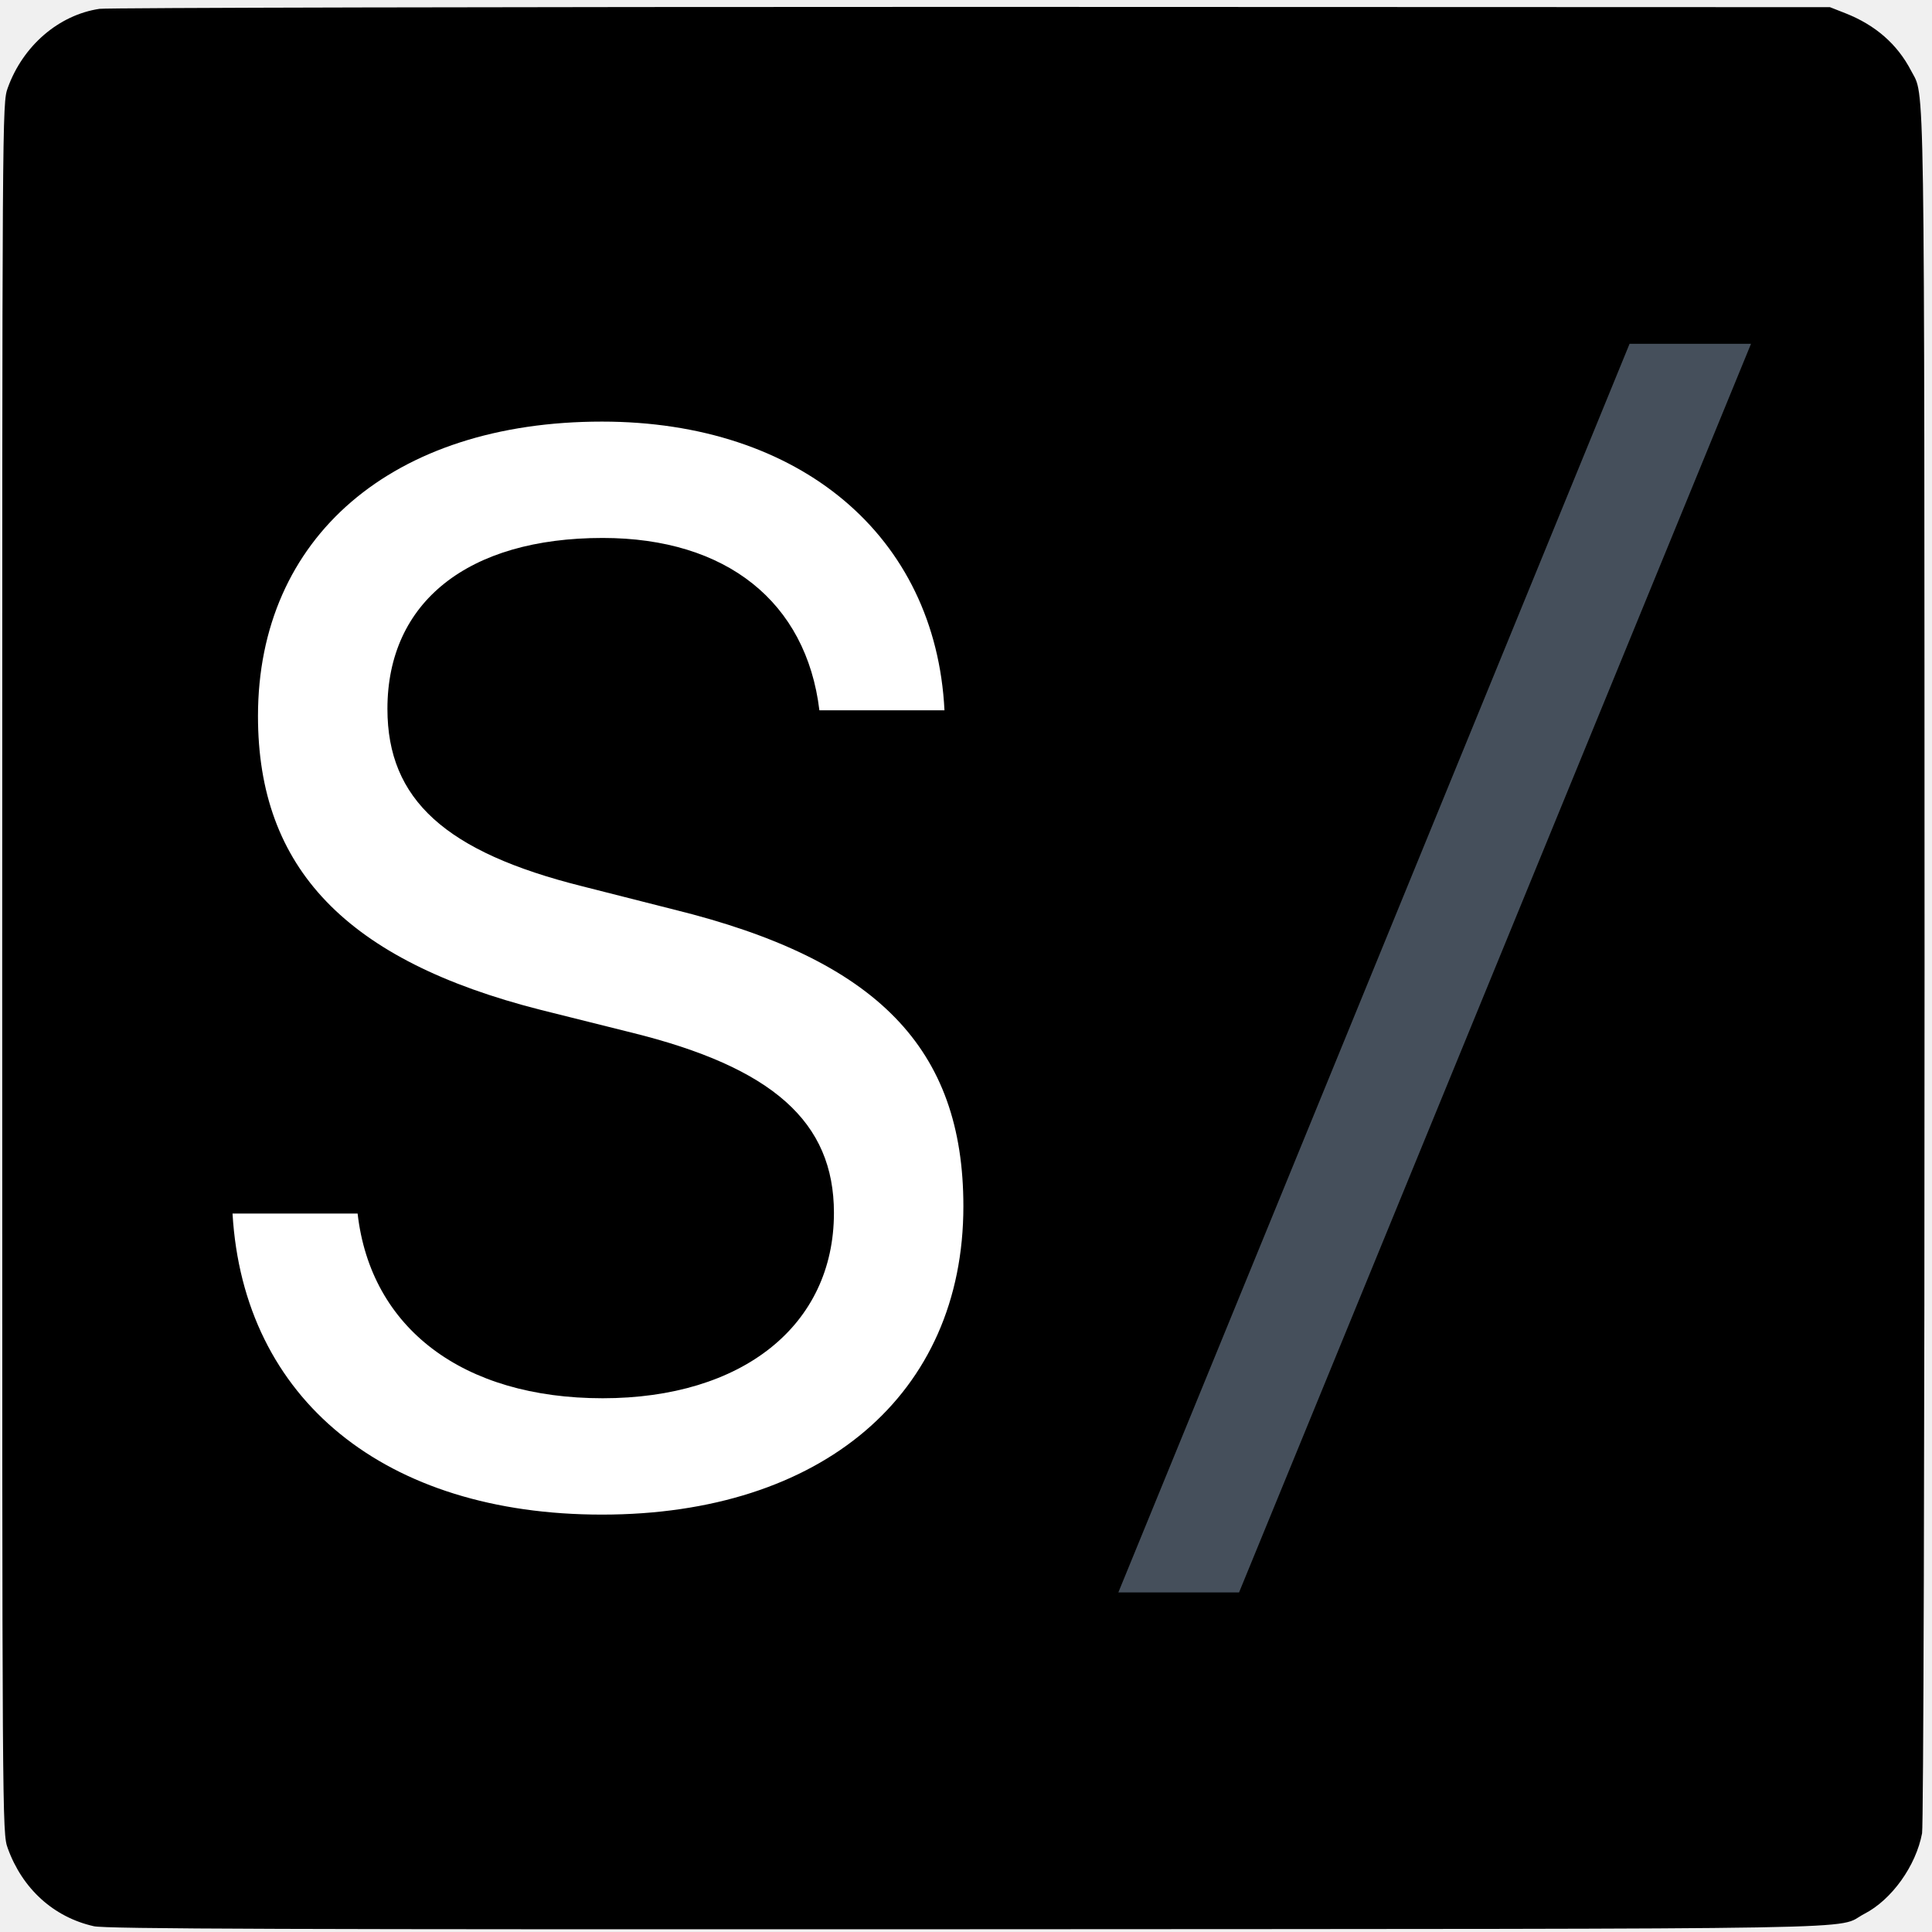
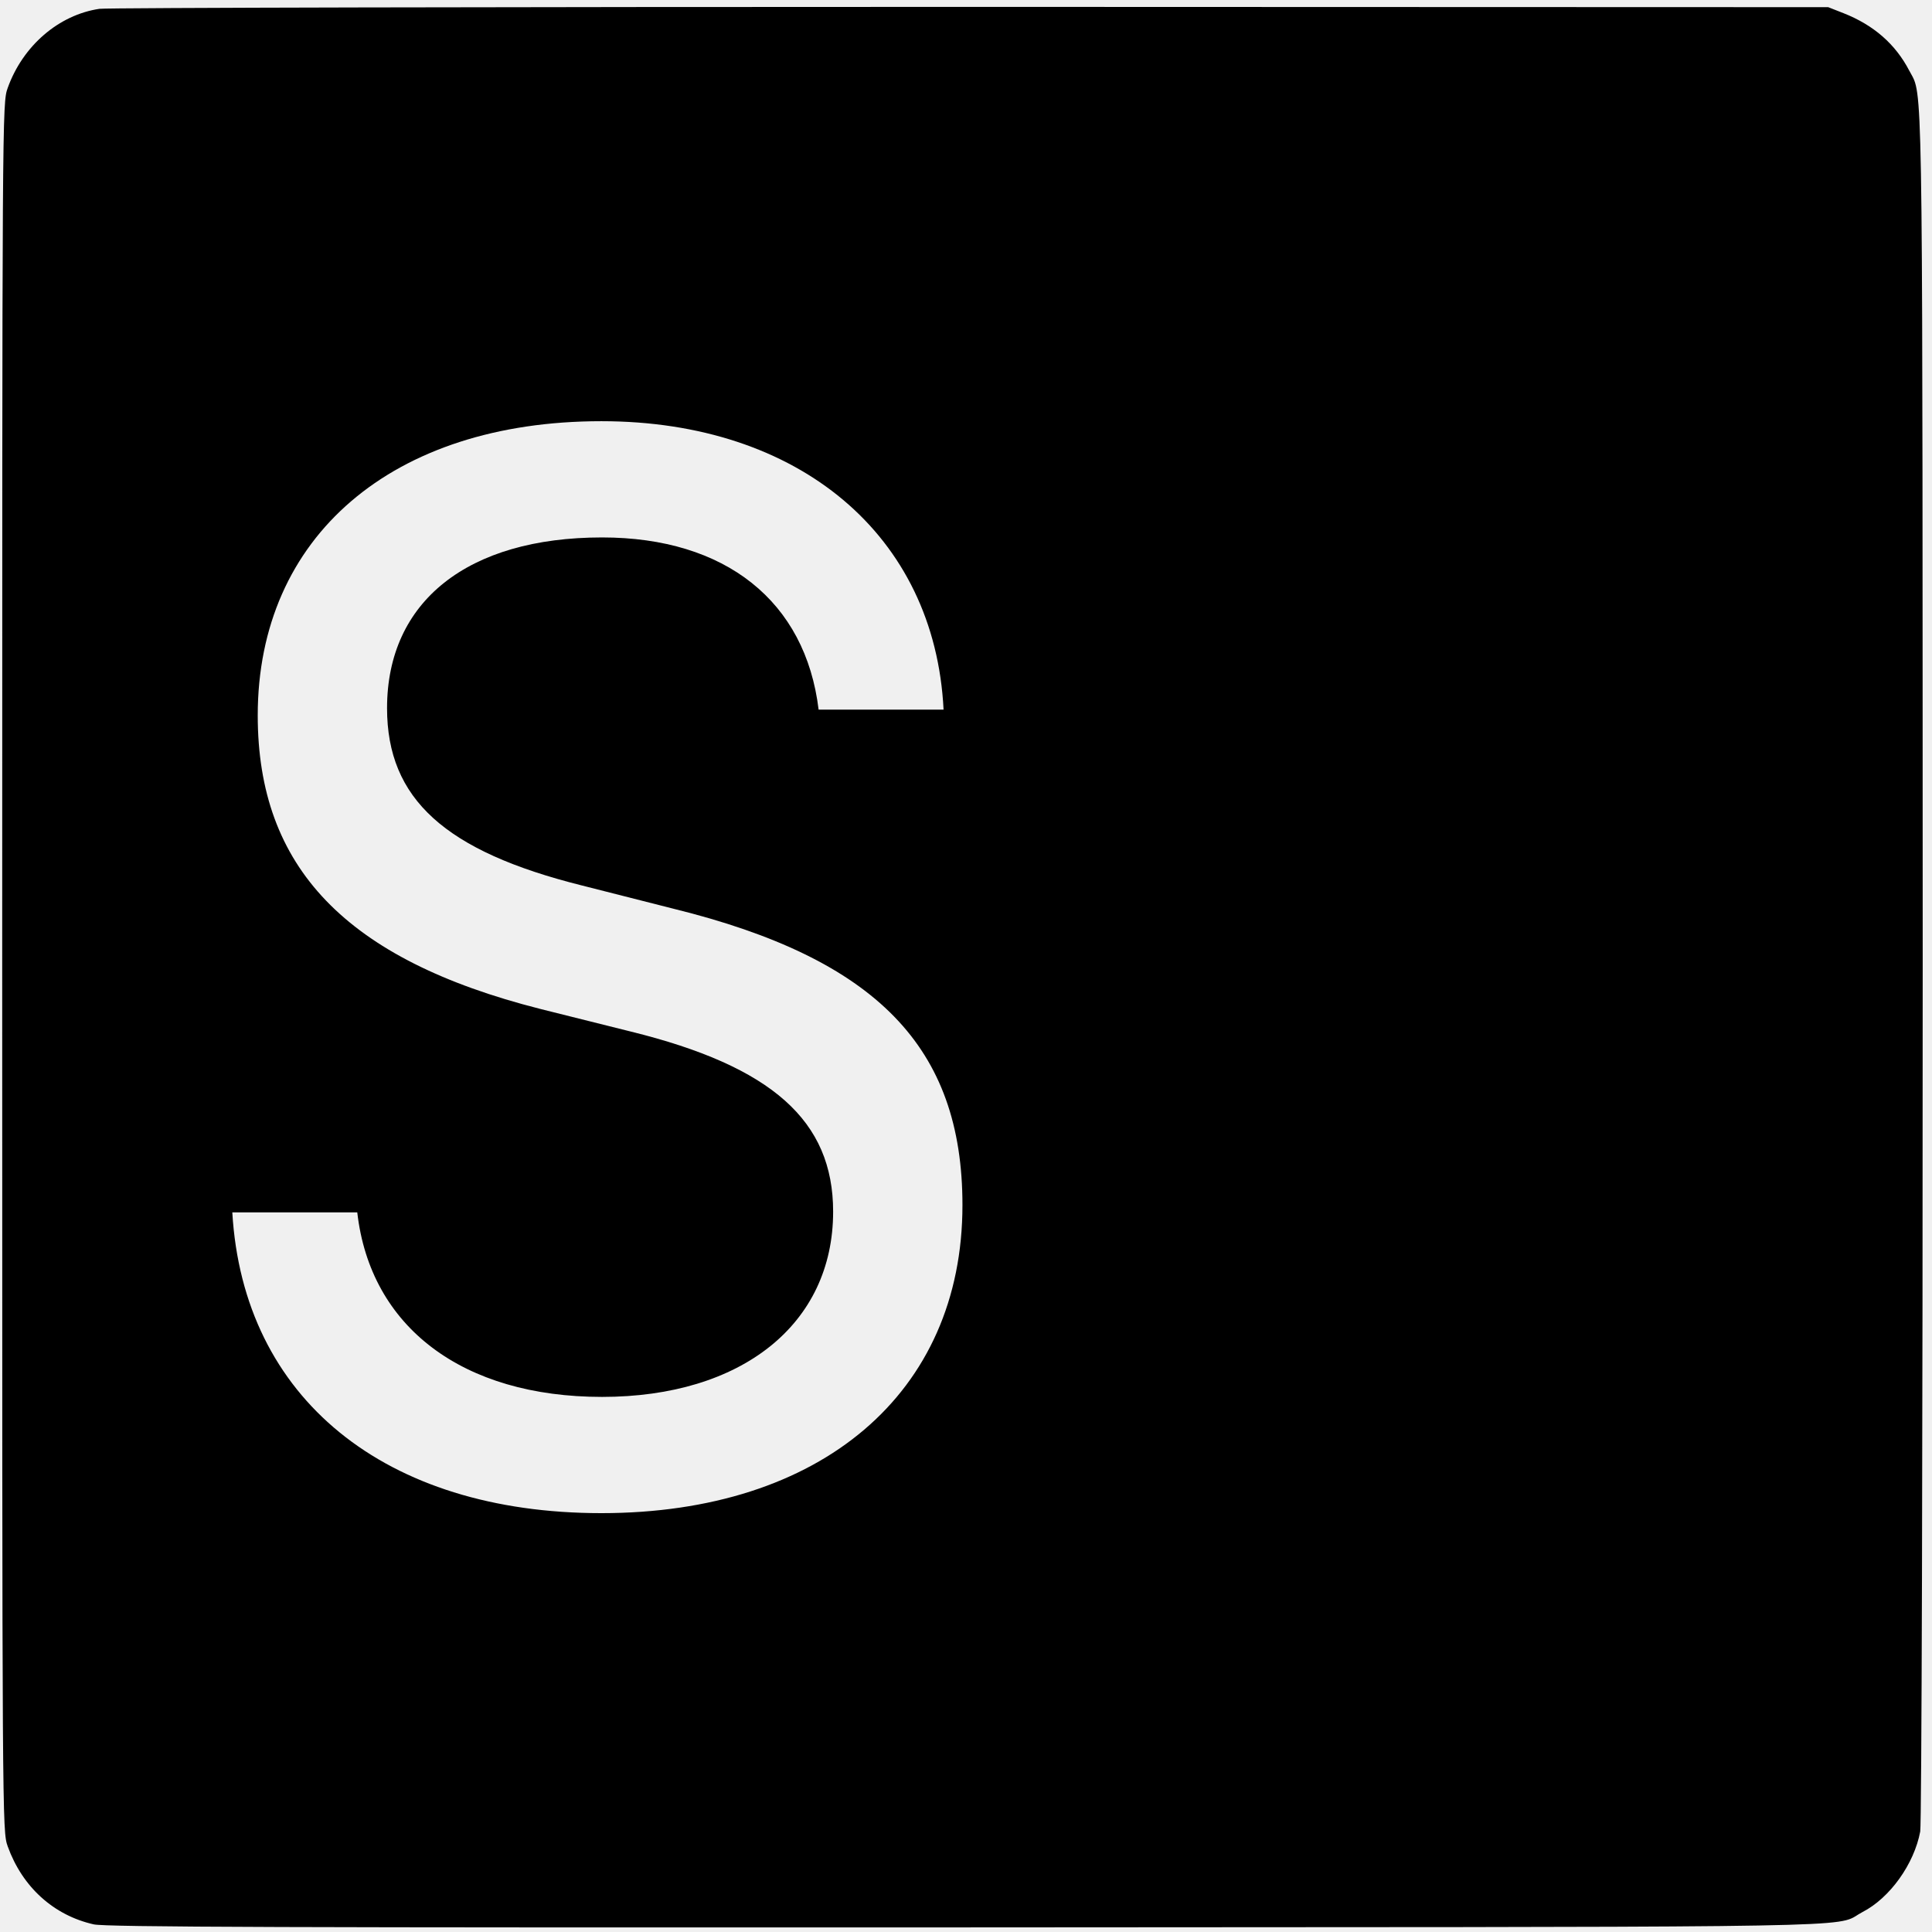
- <svg xmlns="http://www.w3.org/2000/svg" version="1.0" width="260pt" height="260pt" viewBox="0 0 934 934" fill="none">
-   <path d="M48.133 4.267C28.4 7.2 11.066 22.133 3.733 42.533C1.066 50 1.066 52.133 1.066 468C1.066 883.733 1.066 886 3.733 893.467C10.8 913.067 25.866 926.8 45.333 931.2C51.066 932.533 139.333 932.8 468.666 932.667C922.533 932.4 886.266 933.067 901.333 925.2C914.533 918.4 926.266 902 929.2 886.267C929.866 882.667 930.4 702.267 930.4 466.933C930.266 23.467 930.666 47.333 923.866 34.133C917.2 21.333 906.666 12.133 892.133 6.4L884.666 3.467L470 3.333C242 3.333 52.133 3.733 48.133 4.267Z" fill="black" />
-   <path d="M599.007 769.832H540.647L787.796 166.199H846.507L599.007 769.832Z" fill="#454F5B" />
-   <path d="M112.413 586.668H172.882C179.21 642.215 223.858 675.965 291.359 675.965C358.859 675.965 403.155 640.808 403.155 586.316C403.155 542.371 373.624 516.004 305.069 499.129L261.476 488.23C167.257 464.324 124.718 419.676 124.718 346.199C124.718 259.715 189.757 203.816 291.007 203.816C386.632 203.816 452.374 259.011 456.593 343.386H396.124C389.796 291.004 351.124 260.066 291.359 260.066C226.319 260.066 187.296 291.004 187.296 342.683C187.296 386.629 215.421 411.941 281.515 428.465L325.812 439.715C424.249 463.972 465.734 506.863 465.734 583.152C465.734 674.207 397.179 732.215 291.007 732.215C186.241 732.215 117.687 676.668 112.413 586.668Z" fill="white" />
+ <svg xmlns="http://www.w3.org/2000/svg" width="347" height="347" viewBox="0 0 347 347" fill="none">
+   <g clip-path="url(#clip0_2770_4444)">
+     <path fill-rule="evenodd" clip-rule="evenodd" d="M1.386 15.787C4.107 8.215 10.541 2.672 17.865 1.584C19.35 1.386 89.822 1.237 174.447 1.237L328.356 1.287L331.127 2.376C336.521 4.504 340.431 7.918 342.905 12.669C343.109 13.064 343.295 13.369 343.465 13.683C345.407 17.267 345.285 21.969 345.33 173.309C345.33 260.656 345.132 327.614 344.885 328.95C343.796 334.79 339.441 340.877 334.542 343.401C333.964 343.702 333.59 343.97 333.198 344.208C329.79 346.273 325.015 346.083 173.952 346.172C51.715 346.221 18.954 346.122 16.826 345.628C9.601 343.994 4.008 338.897 1.386 331.622C0.396 328.851 0.396 328.009 0.396 173.705C0.396 19.35 0.396 18.558 1.386 15.787ZM64.168 217.75H41.724C43.681 251.154 69.126 271.771 108.011 271.771C147.418 271.771 172.863 250.241 172.863 216.445C172.863 188.129 157.466 172.209 120.93 163.206L104.488 159.03C79.956 152.897 69.517 143.502 69.517 127.191C69.517 108.01 84.001 96.527 108.142 96.527C130.324 96.527 144.678 108.01 147.027 127.452H169.471C167.905 96.135 143.504 75.649 108.011 75.649C70.431 75.649 46.291 96.397 46.291 128.496C46.291 155.768 62.08 172.34 97.05 181.213L113.23 185.258C138.676 191.522 149.636 201.308 149.636 217.619C149.636 237.844 133.195 250.893 108.142 250.893C83.088 250.893 66.516 238.367 64.168 217.75Z" fill="black" />
+   </g>
+   <defs>
+     <clipPath id="clip0_2770_4444">
+       <rect width="346.667" height="346.667" fill="white" />
+     </clipPath>
+   </defs>
</svg>
